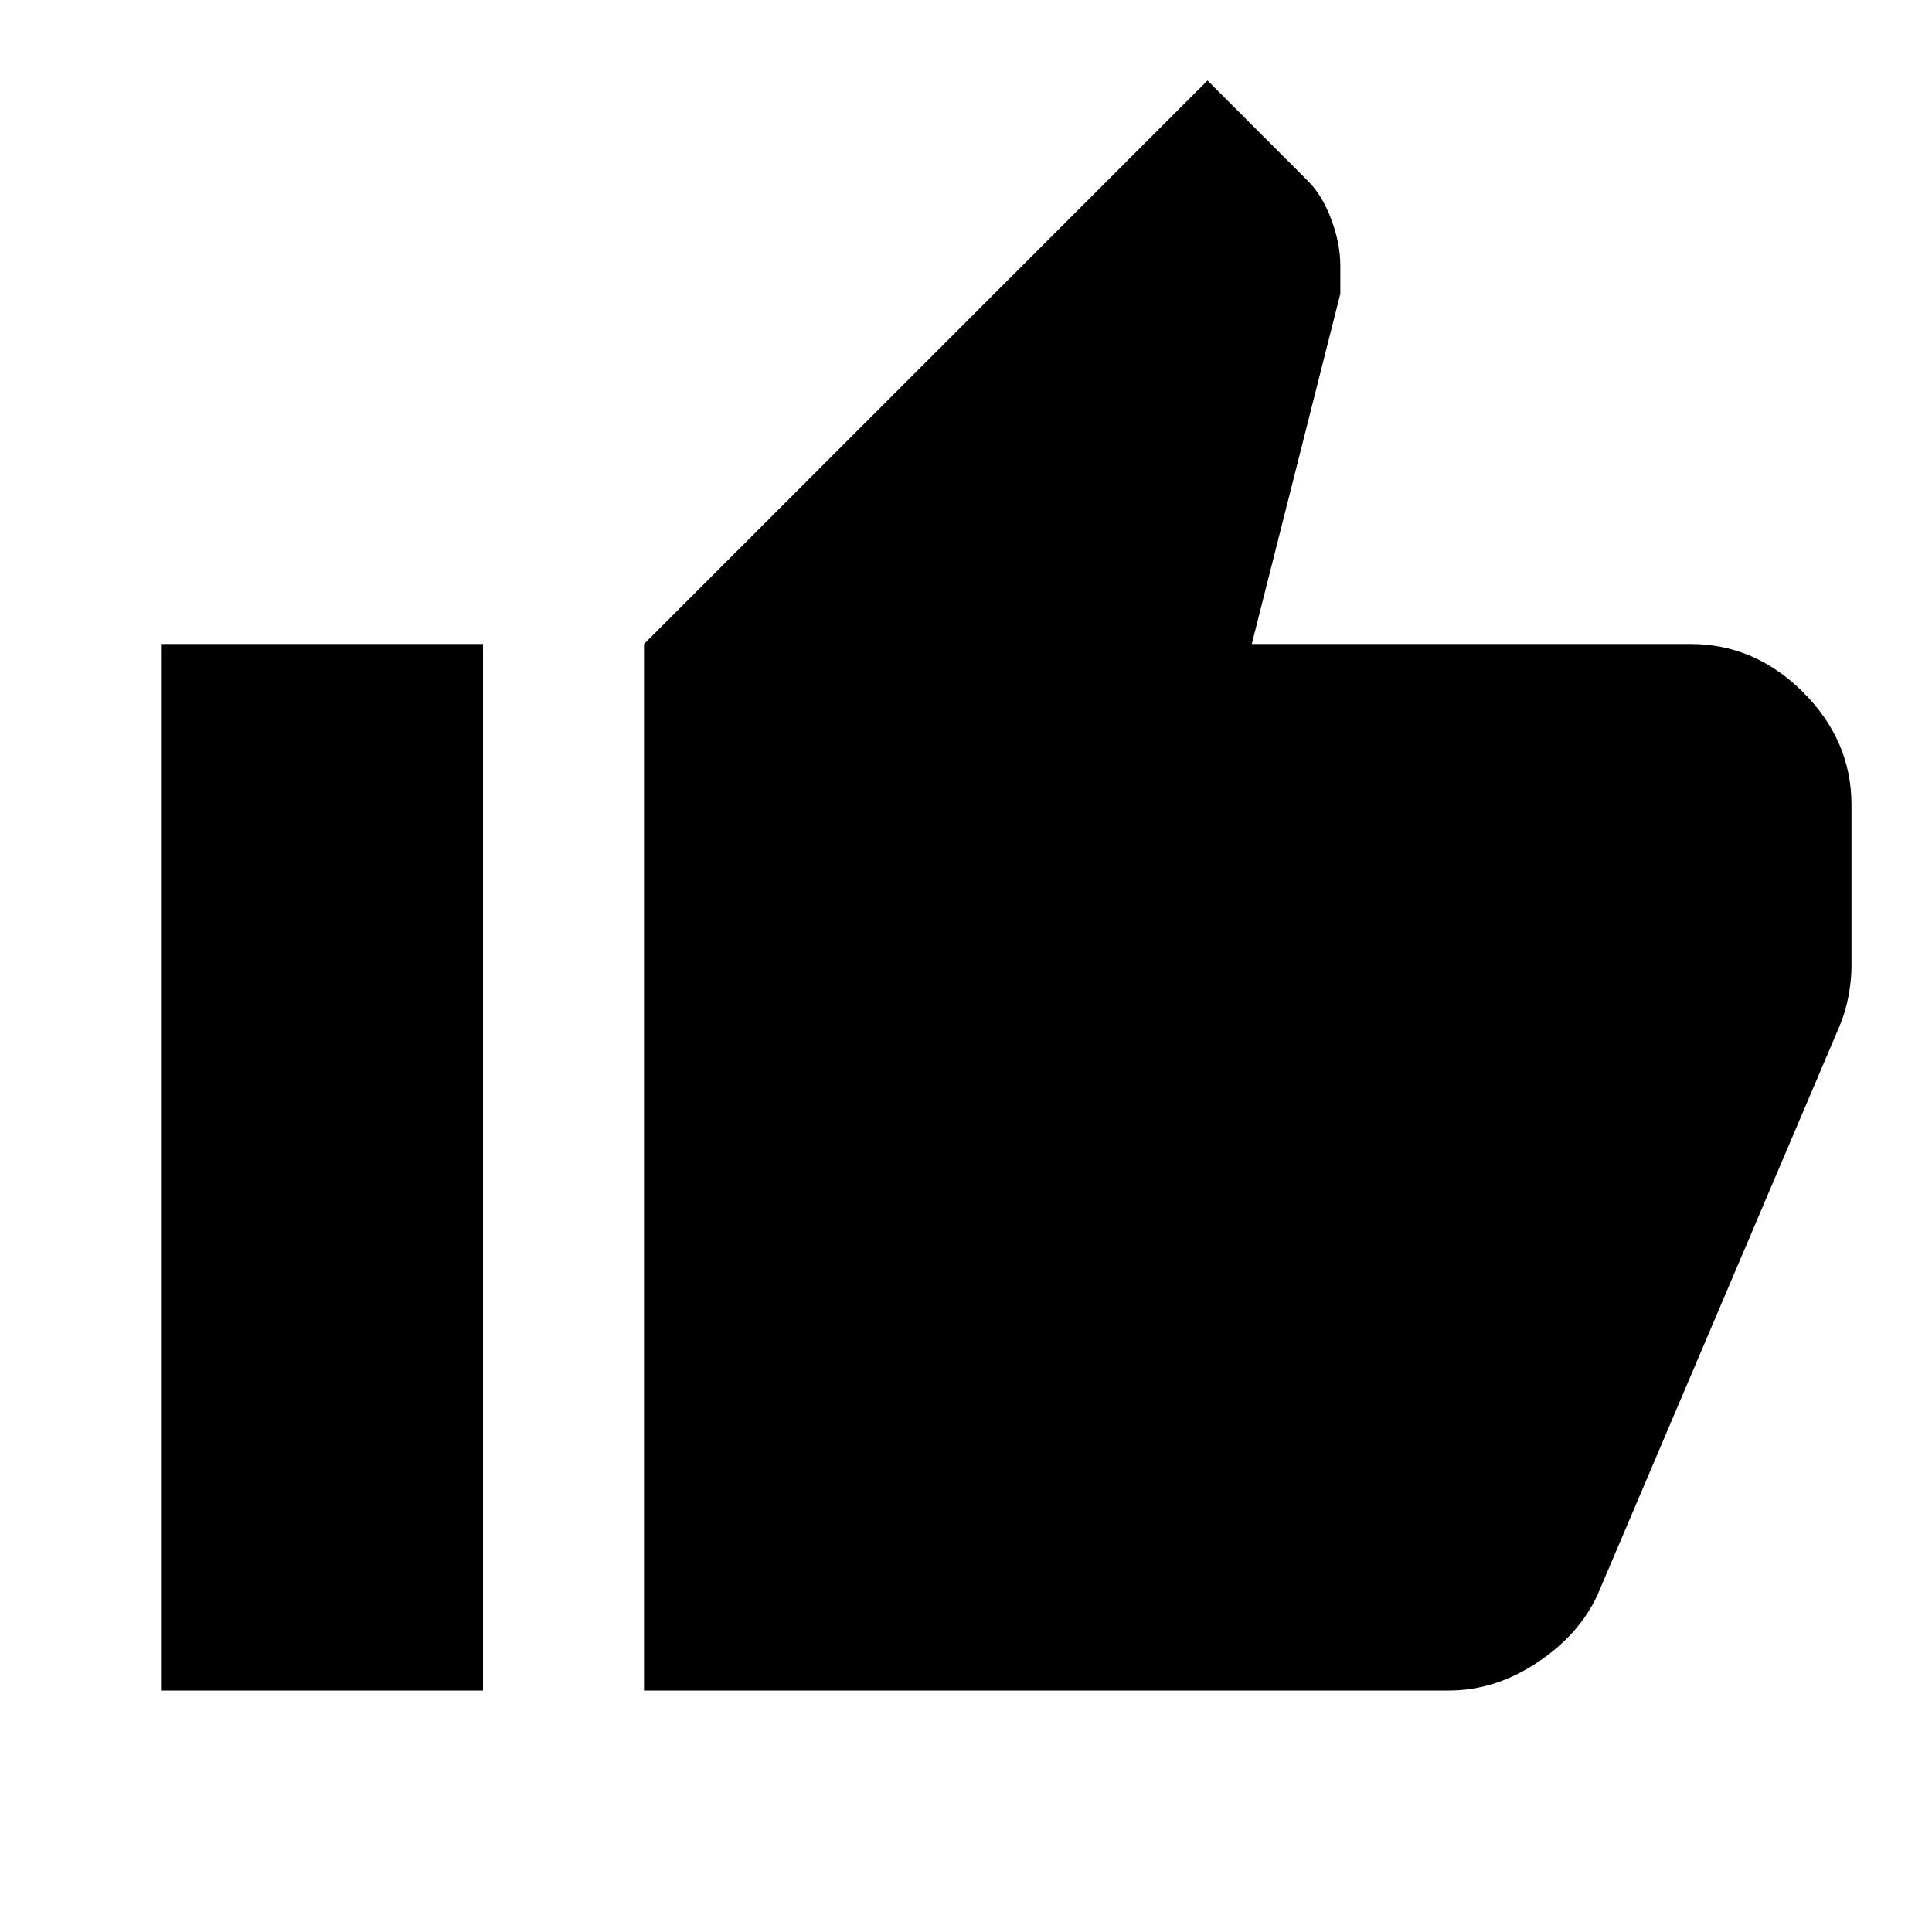
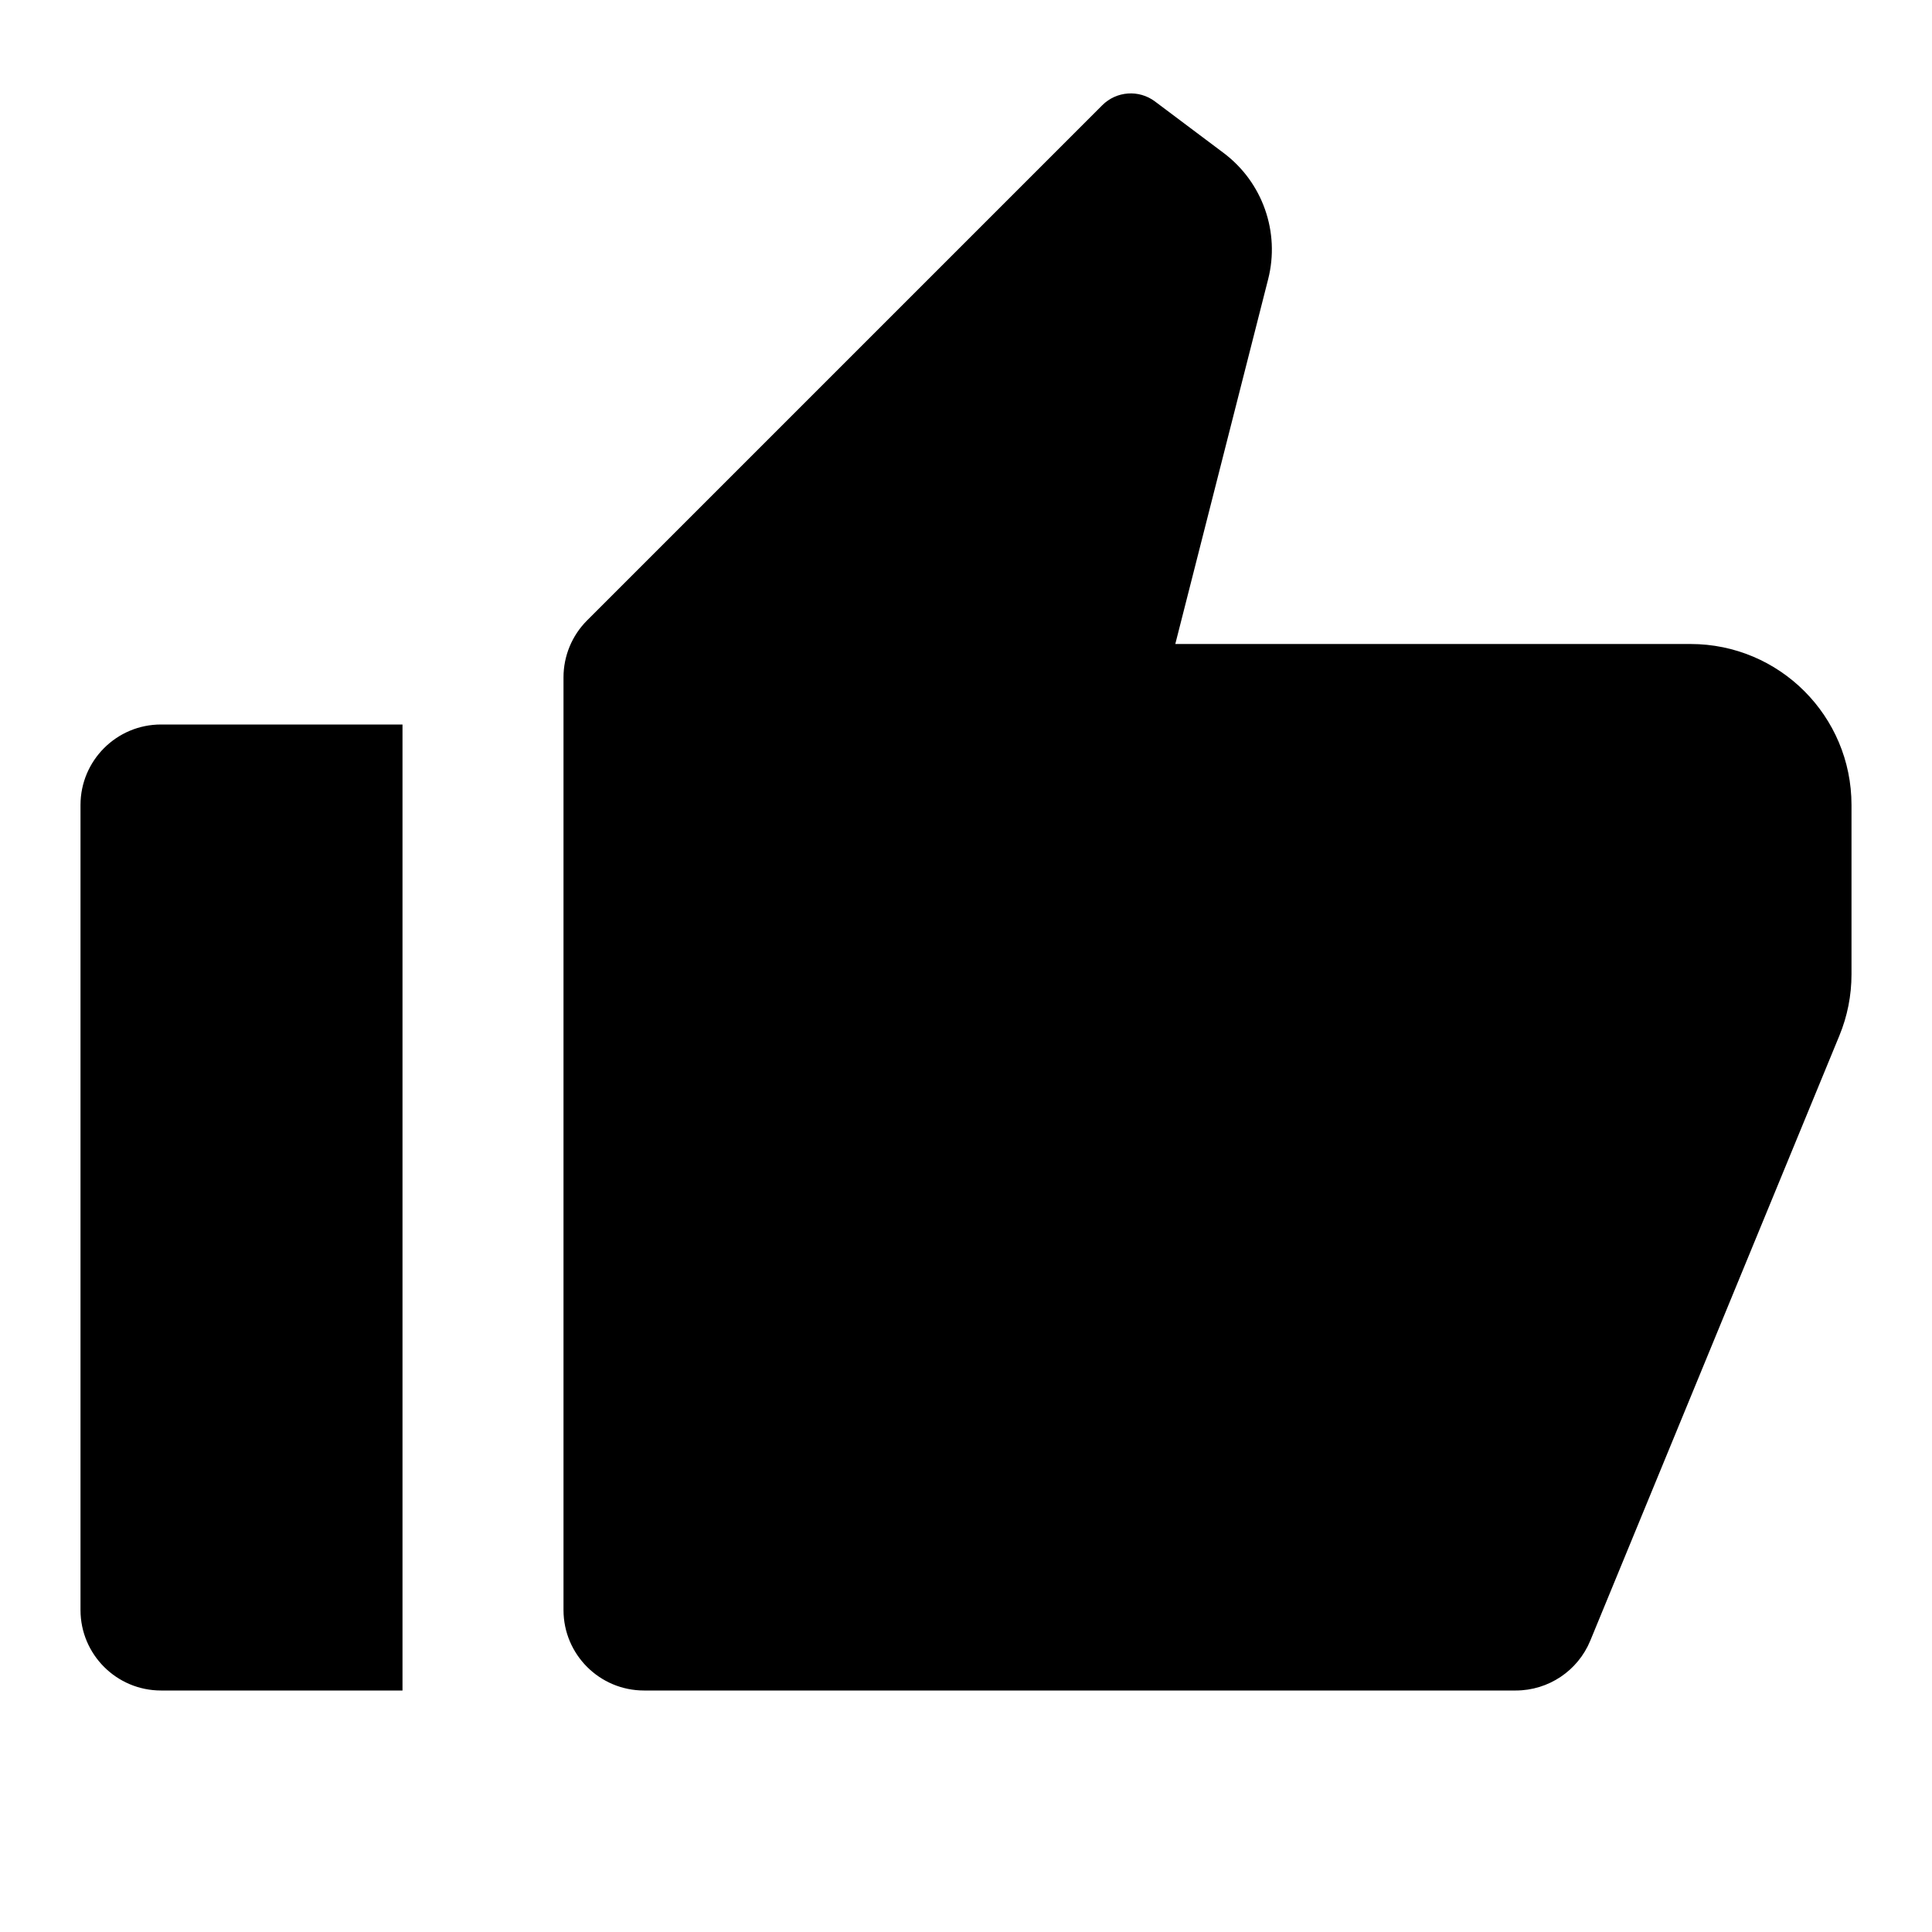
- <svg xmlns="http://www.w3.org/2000/svg" viewBox="0 -960 960 960" fill="currentColor">
-   <path d="M720-120H320v-520l280-280 50 50q7 7 11.5 19t4.5 23v14l-44 174h218q32 0 56 24t24 56v80q0 7-1.5 15t-4.5 15L794-168q-9 20-30 34t-44 14ZM240-640v520H80v-520h160Z" />
+ <svg xmlns="http://www.w3.org/2000/svg" viewBox="0 0 24 24" data-license="Apache License 2.0" data-source="RemixIcon" fill="currentColor">
+   <path d="M2 9H5V21H2C1.448 21 1 20.552 1 20V10C1 9.448 1.448 9 2 9ZM7.293 7.707L13.693 1.307C13.869 1.131 14.148 1.111 14.347 1.26L15.2 1.9C15.684 2.263 15.903 2.883 15.753 3.47L14.6 8H21C22.105 8 23 8.895 23 10V12.104C23 12.366 22.949 12.624 22.849 12.866L19.755 20.381C19.601 20.755 19.235 21 18.83 21H8C7.448 21 7 20.552 7 20V8.414C7 8.149 7.105 7.895 7.293 7.707Z" />
</svg>
